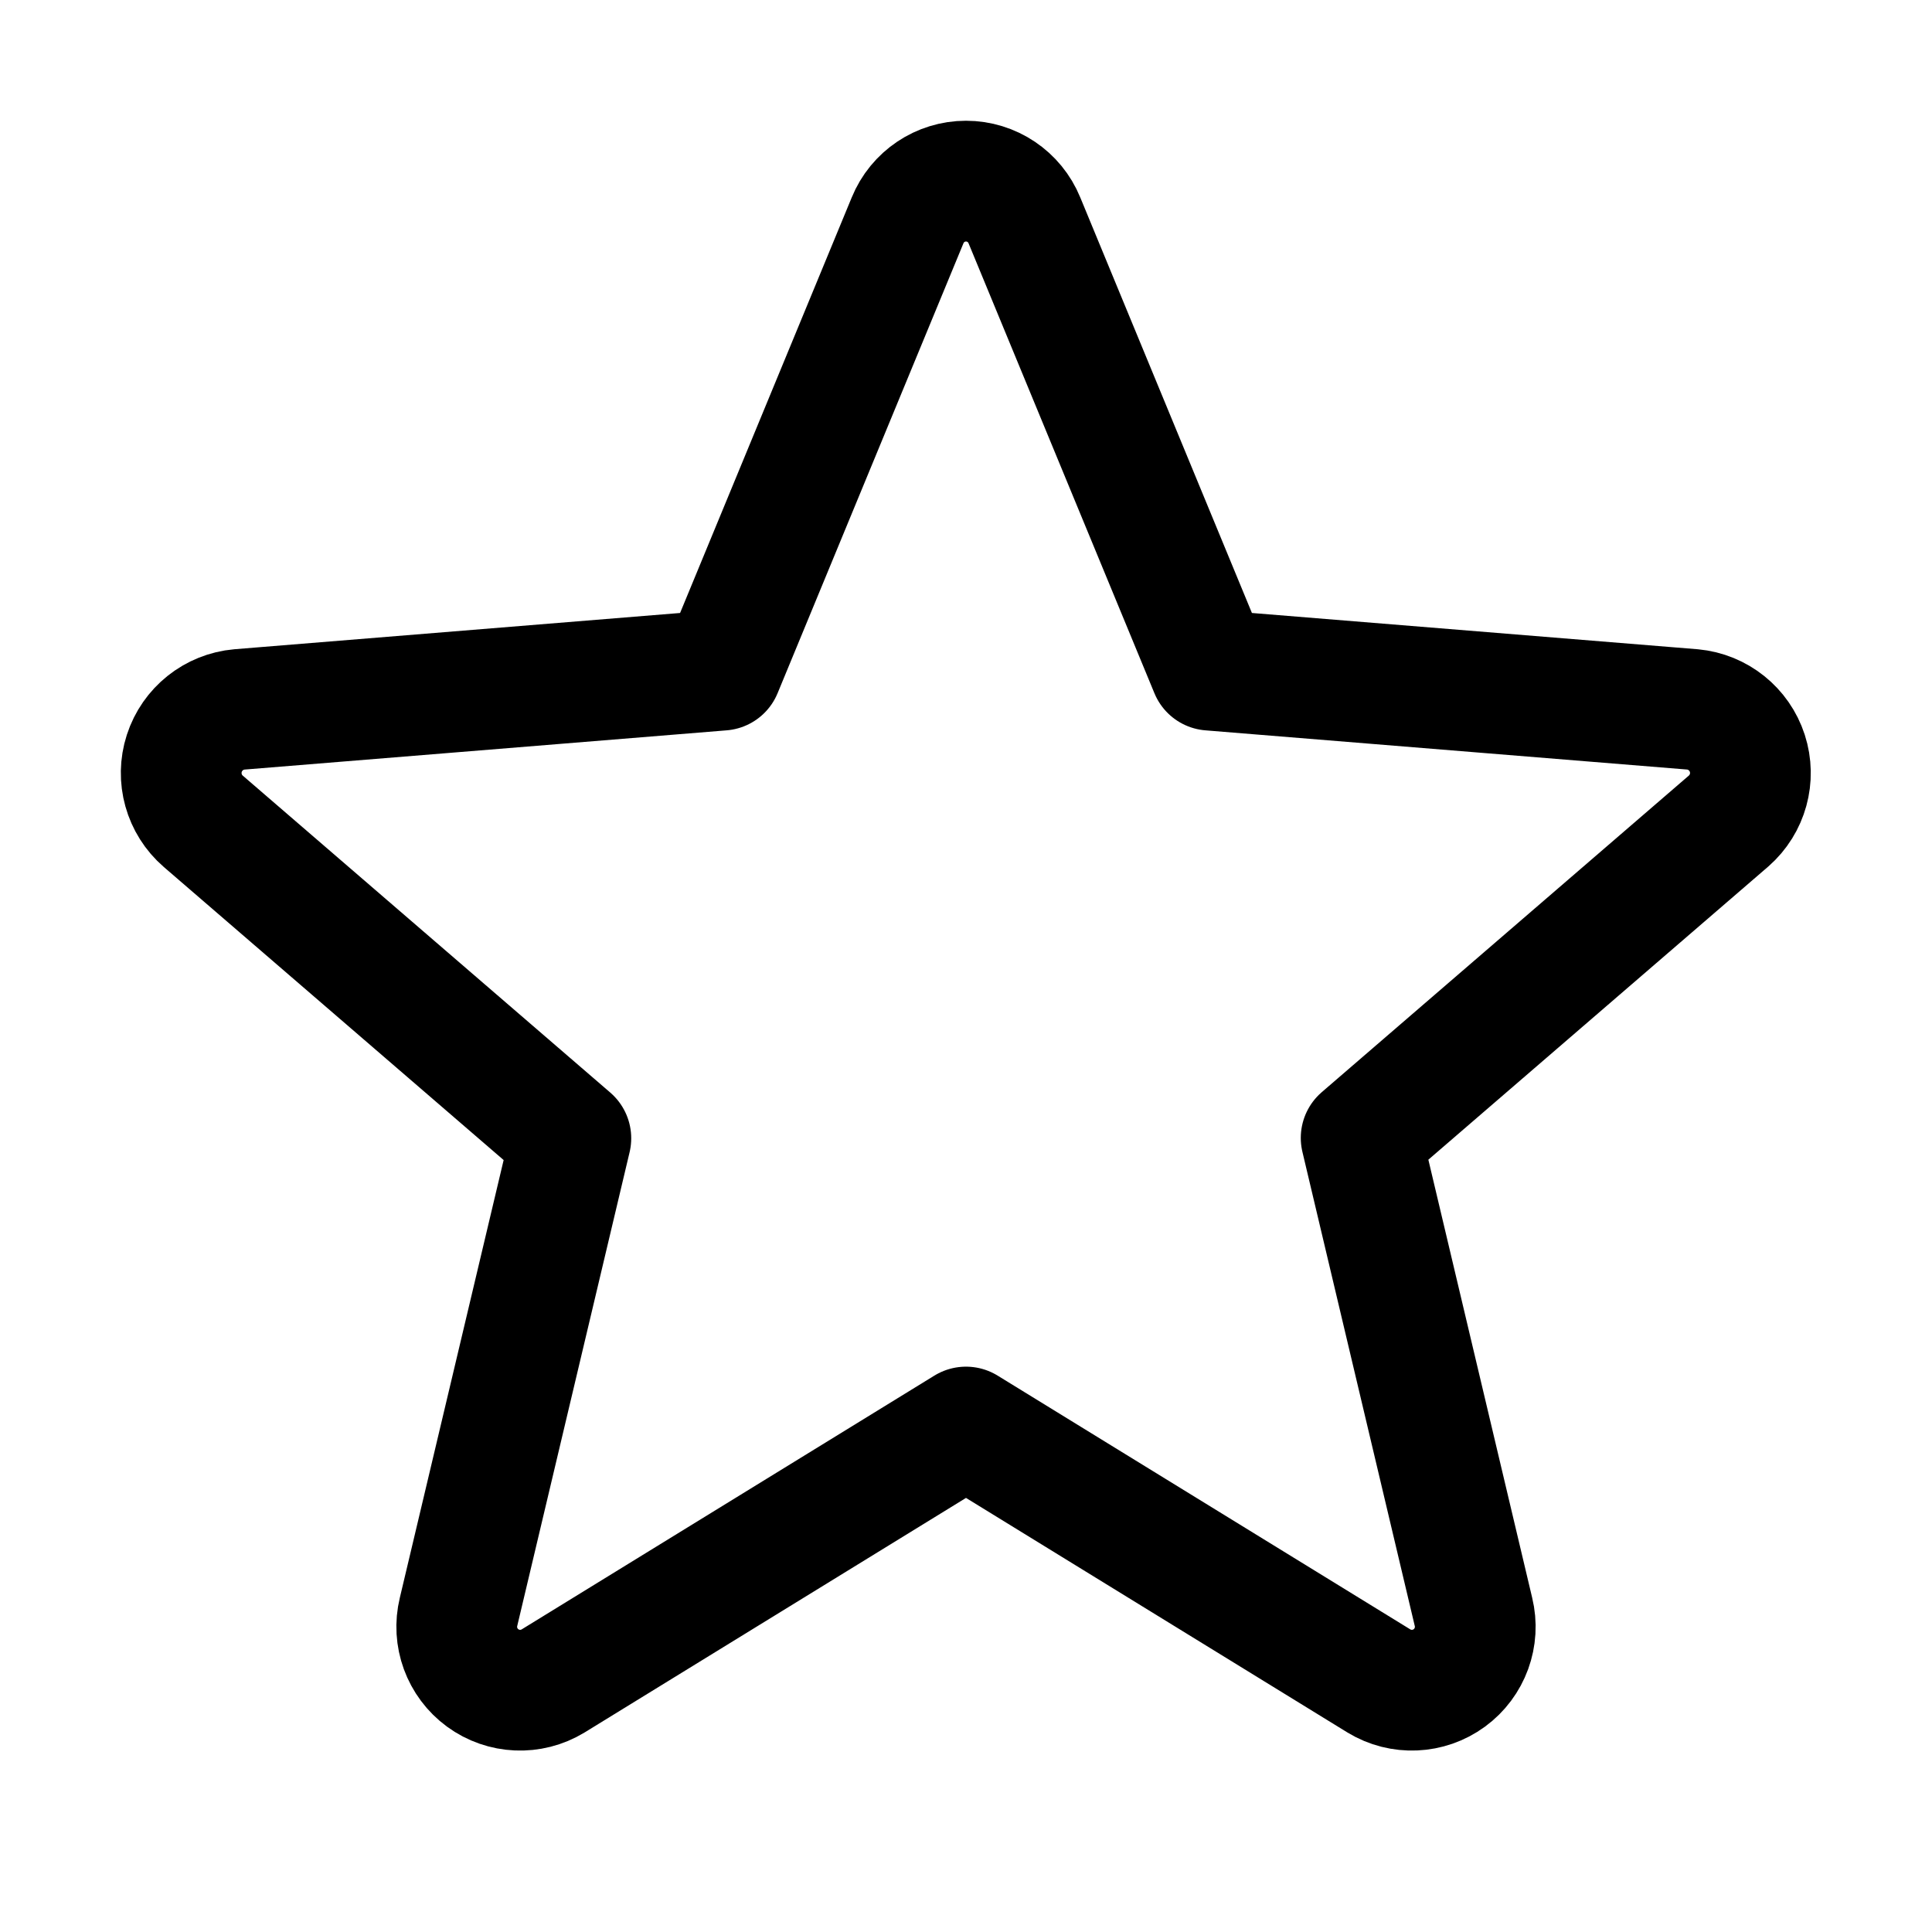
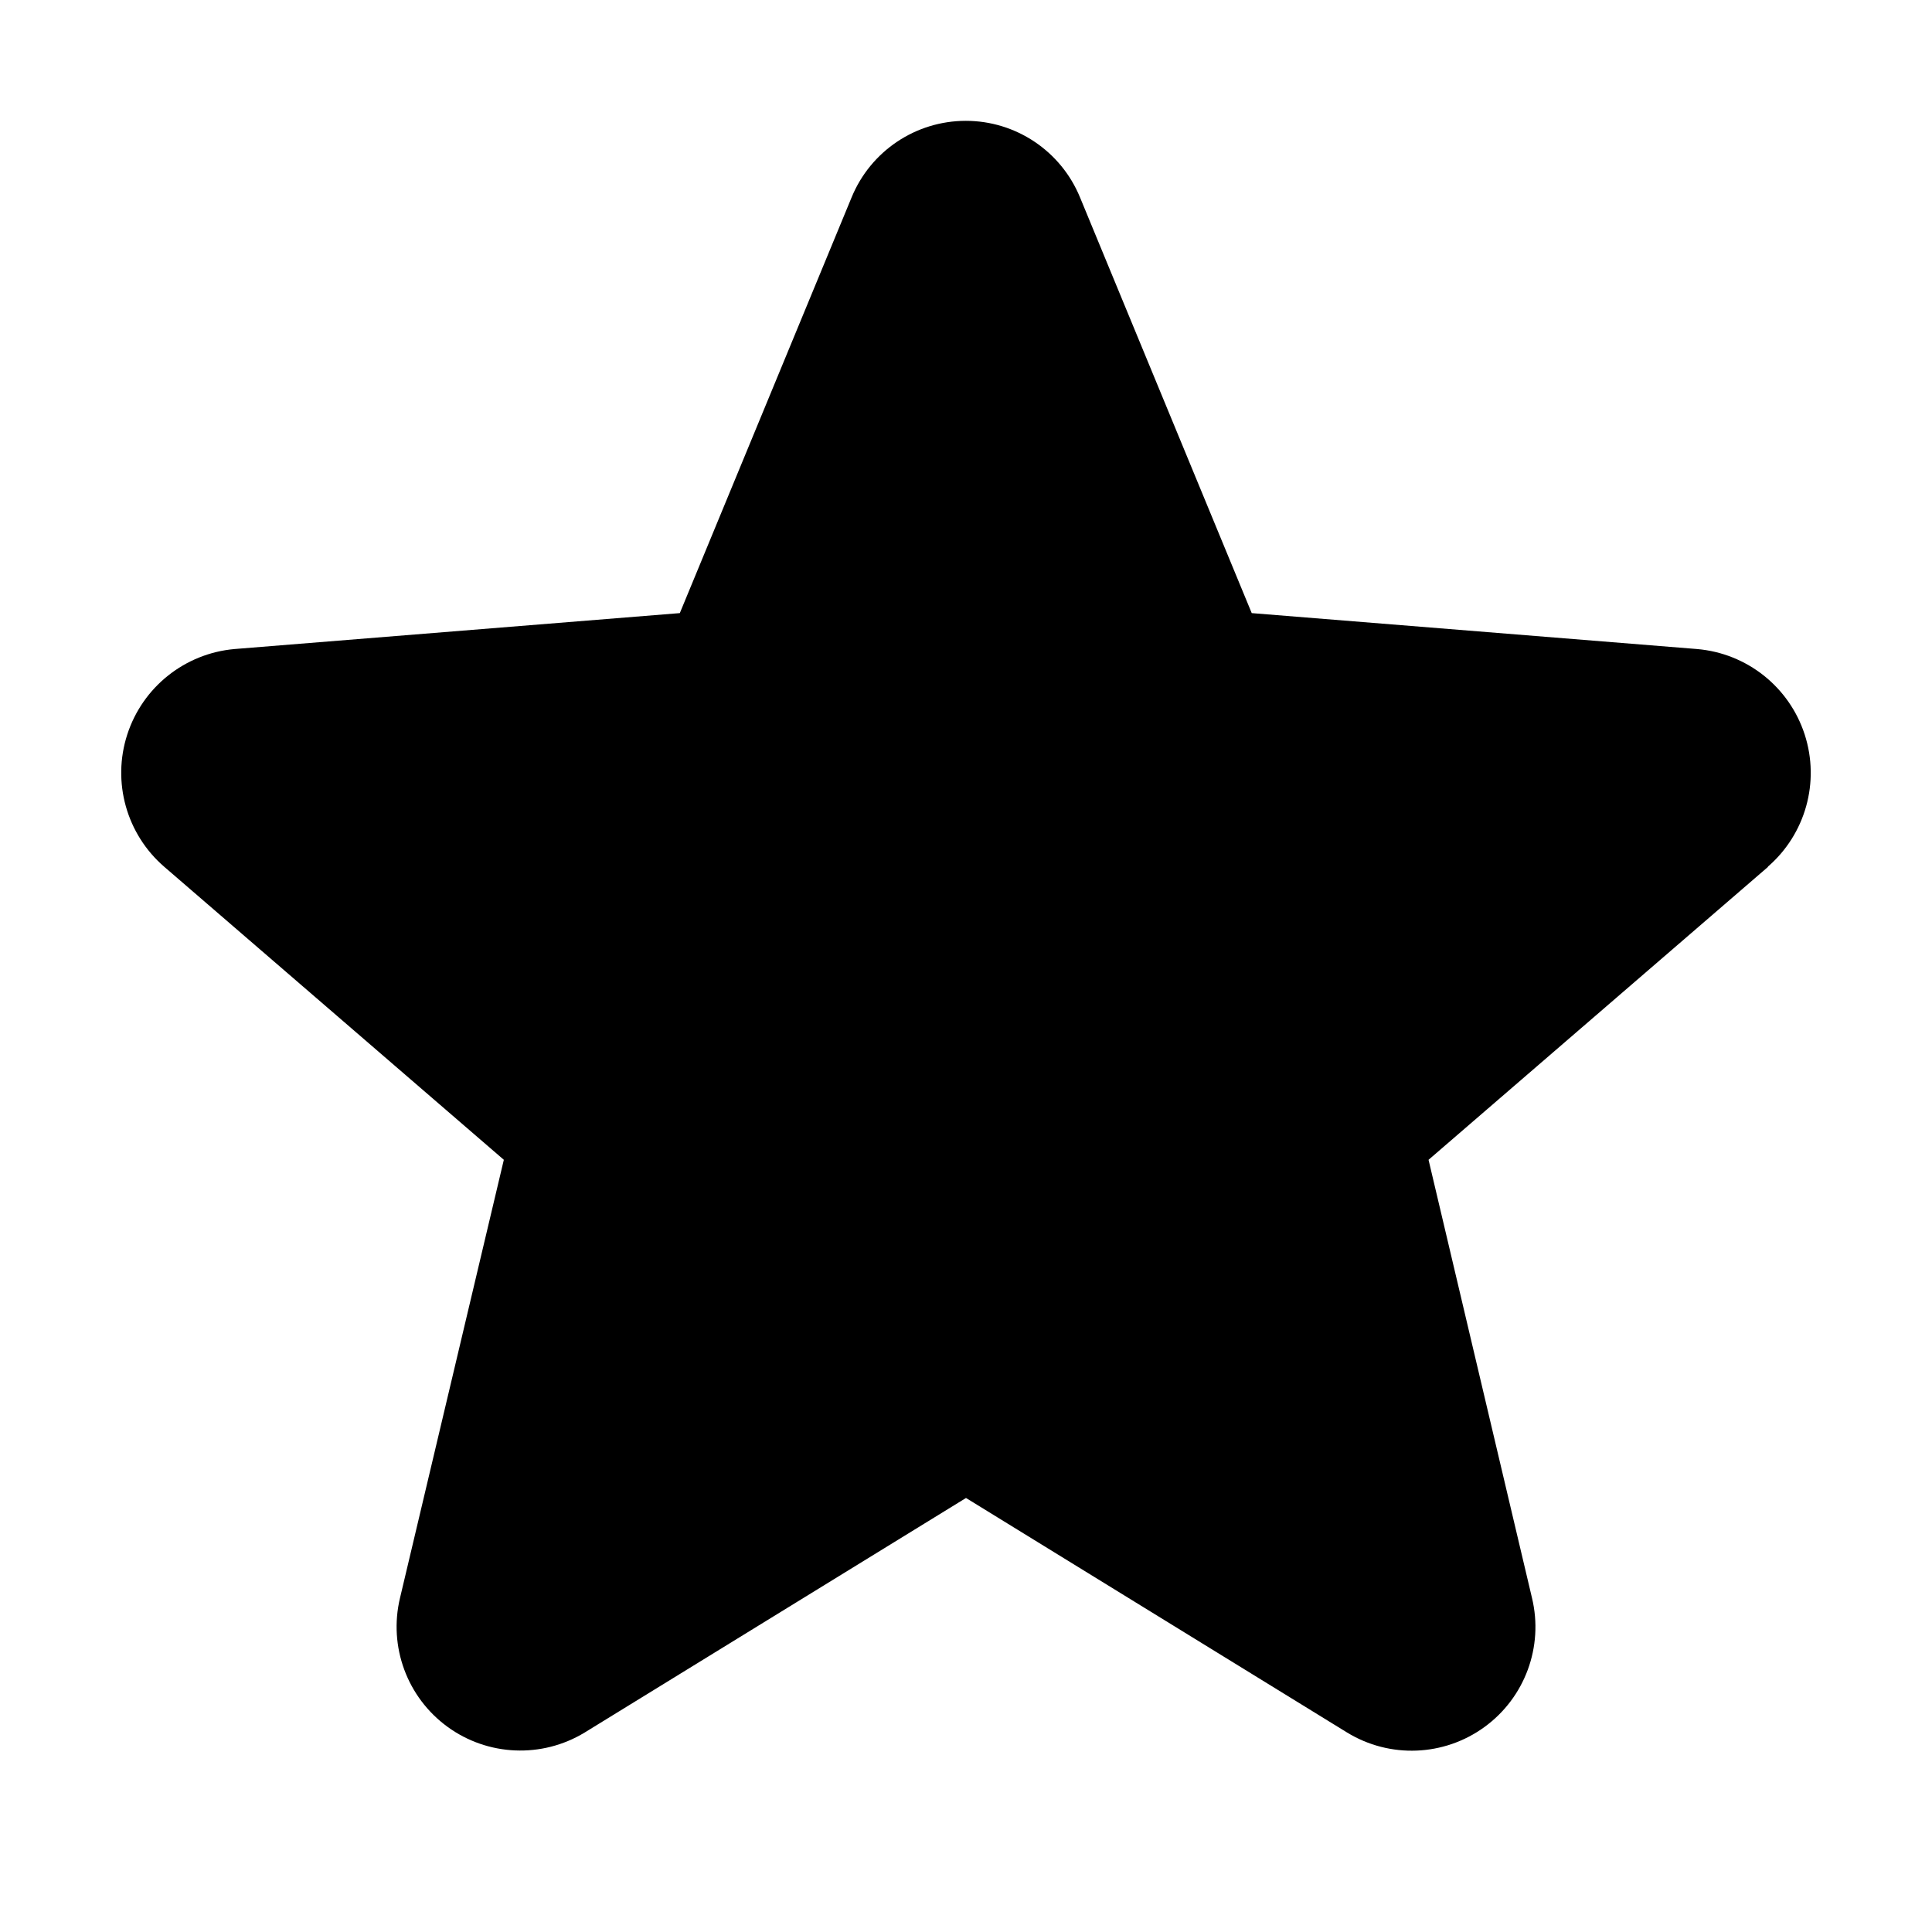
<svg xmlns="http://www.w3.org/2000/svg" class="icon" viewBox="0 0 256 256">
-   <path d="M128,189.09l54.72,33.65a8.4,8.4,0,0,0,12.52-9.17l-14.88-62.79,48.7-42A8.46,8.46,0,0,0,224.27,94L160.36,88.8,135.74,29.2a8.36,8.36,0,0,0-15.48,0L95.64,88.8,31.73,94a8.46,8.46,0,0,0-4.79,14.83l48.7,42L60.76,213.57a8.4,8.4,0,0,0,12.52,9.17Z" fill="none" stroke="currentColor" stroke-linecap="round" stroke-linejoin="round" stroke-width="16" />
+   <path d="M234.29,114.85l-45,38.83L203,211.75a16.4,16.4,0,0,1-24.5,17.82L128,198.49,77.47,229.57A16.4,16.4,0,0,1,53,211.75l13.76-58.07-45-38.83A16.46,16.46,0,0,1,31.08,86l59-4.76,22.76-55.08a16.36,16.36,0,0,1,30.27,0l22.75,55.08,59,4.76a16.46,16.46,0,0,1,9.37,28.86Z" fill="currentColor" />
</svg>
